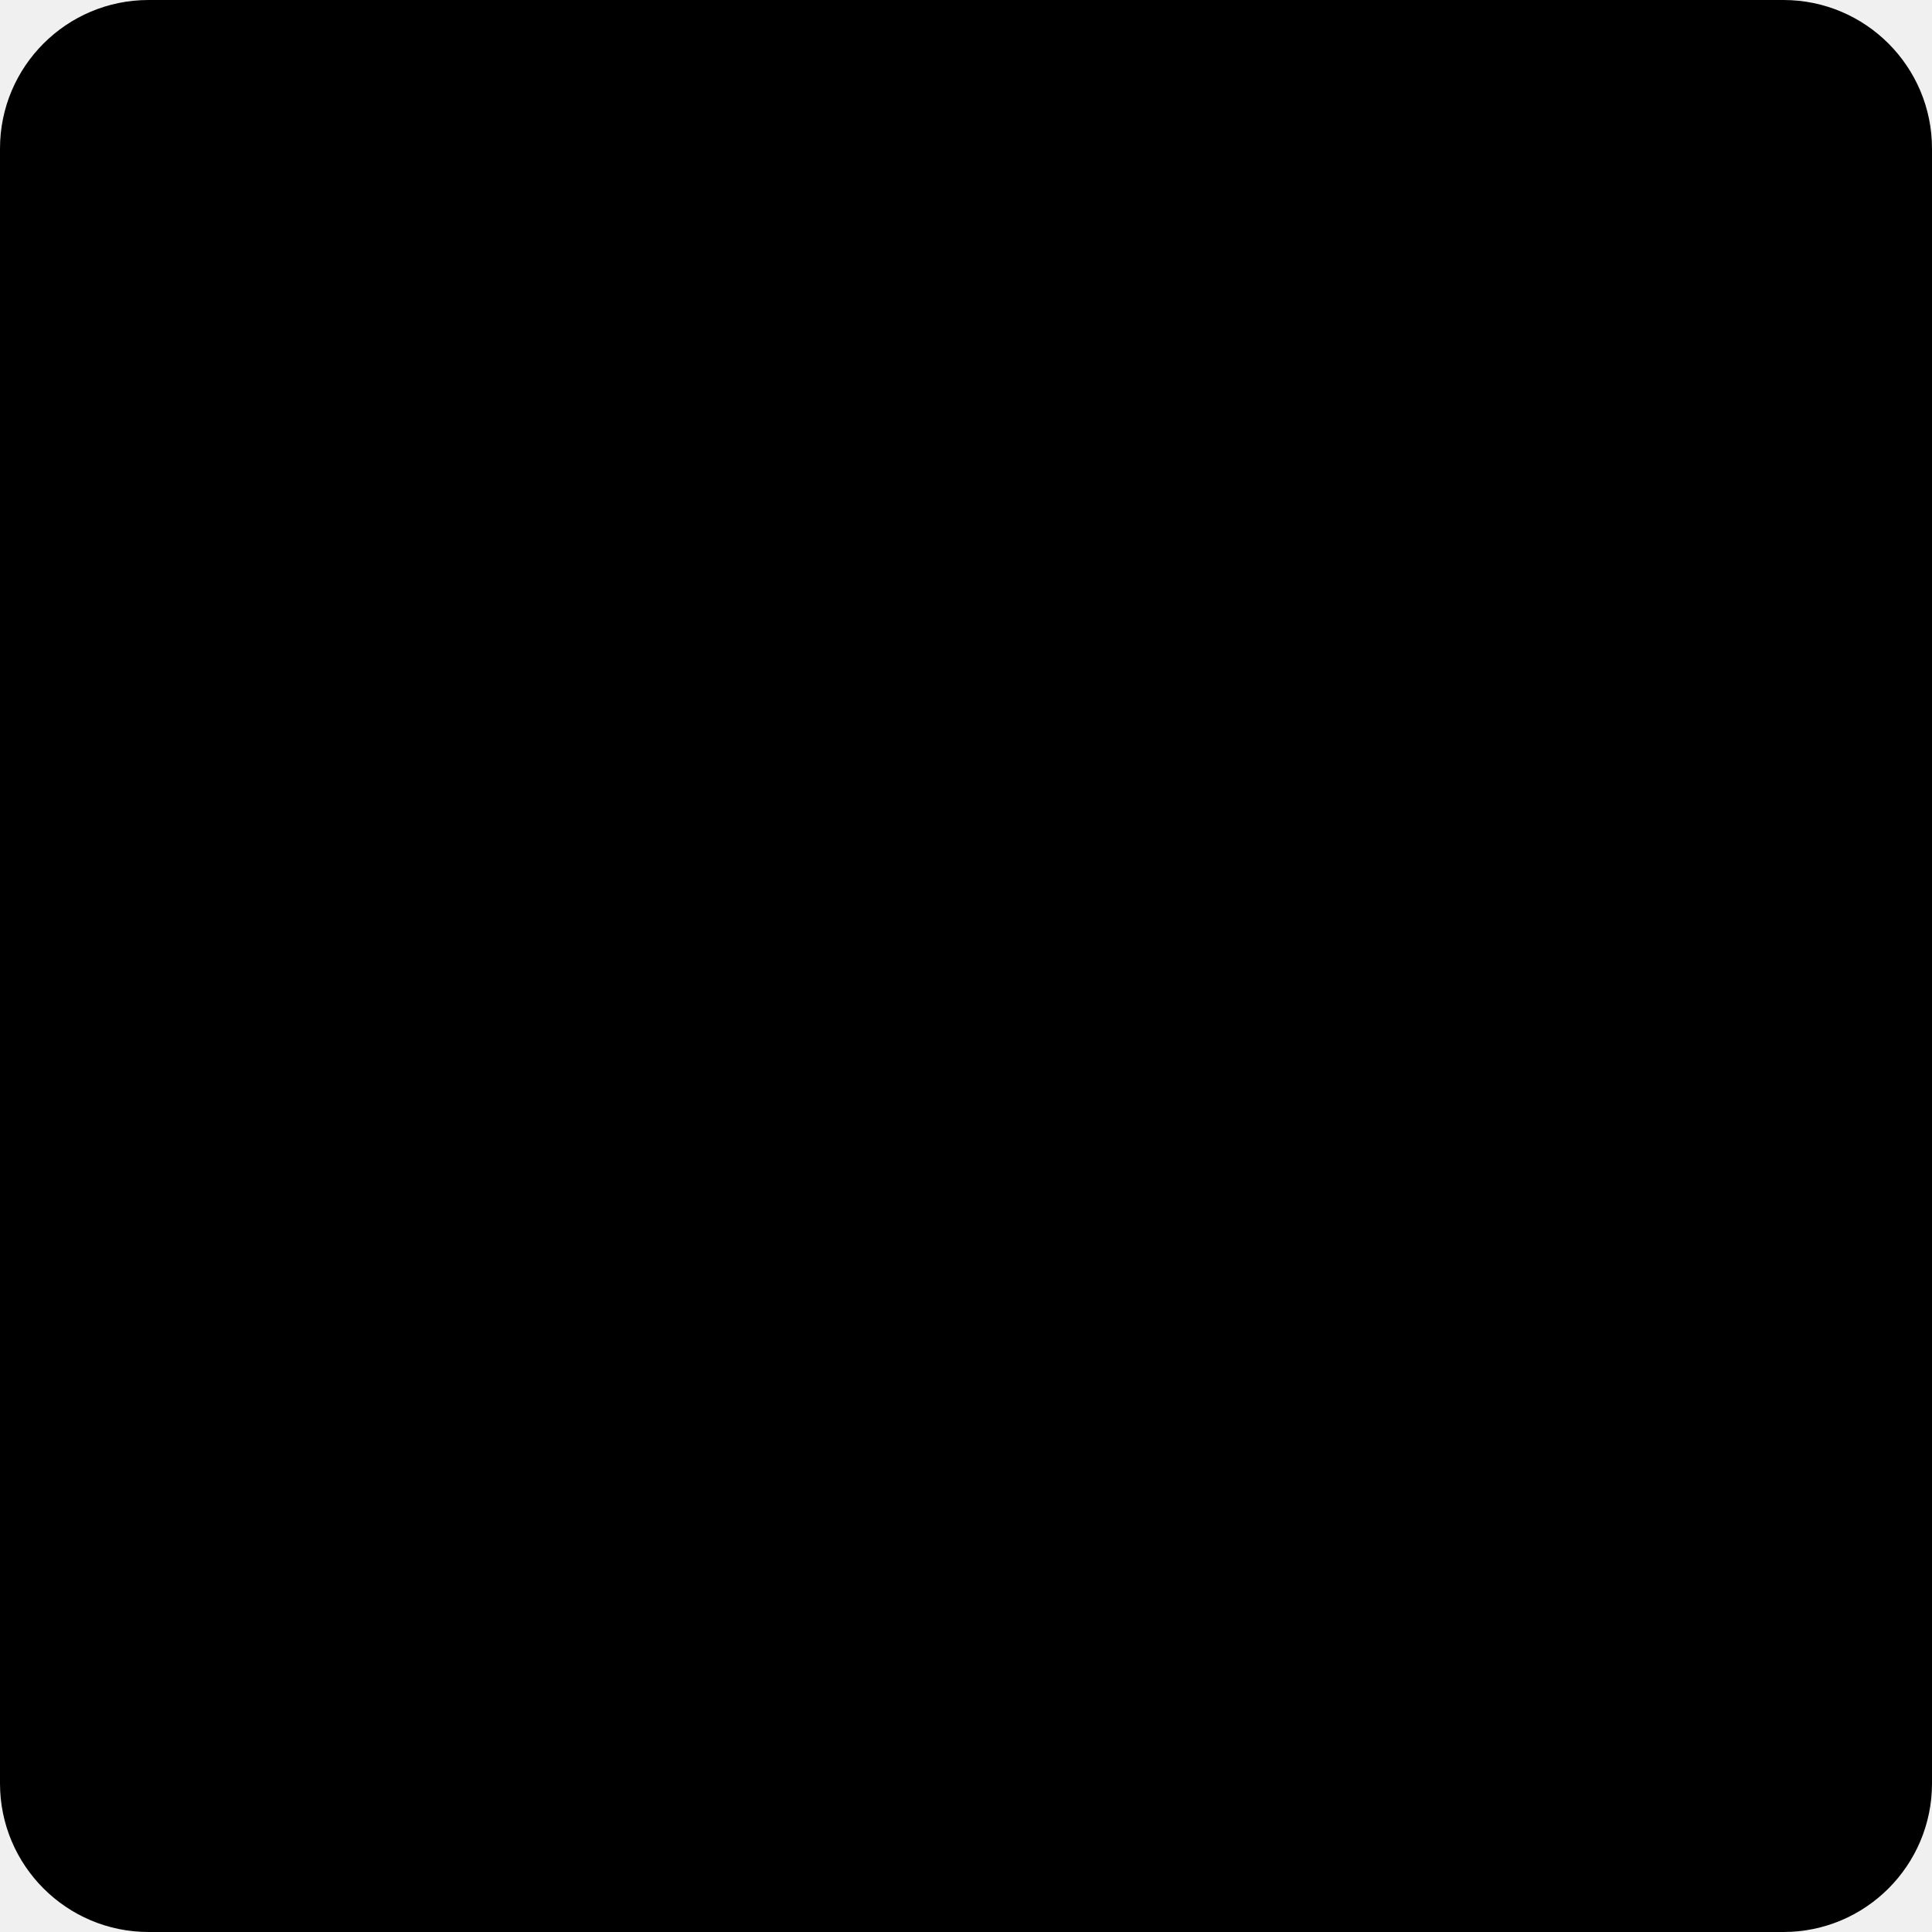
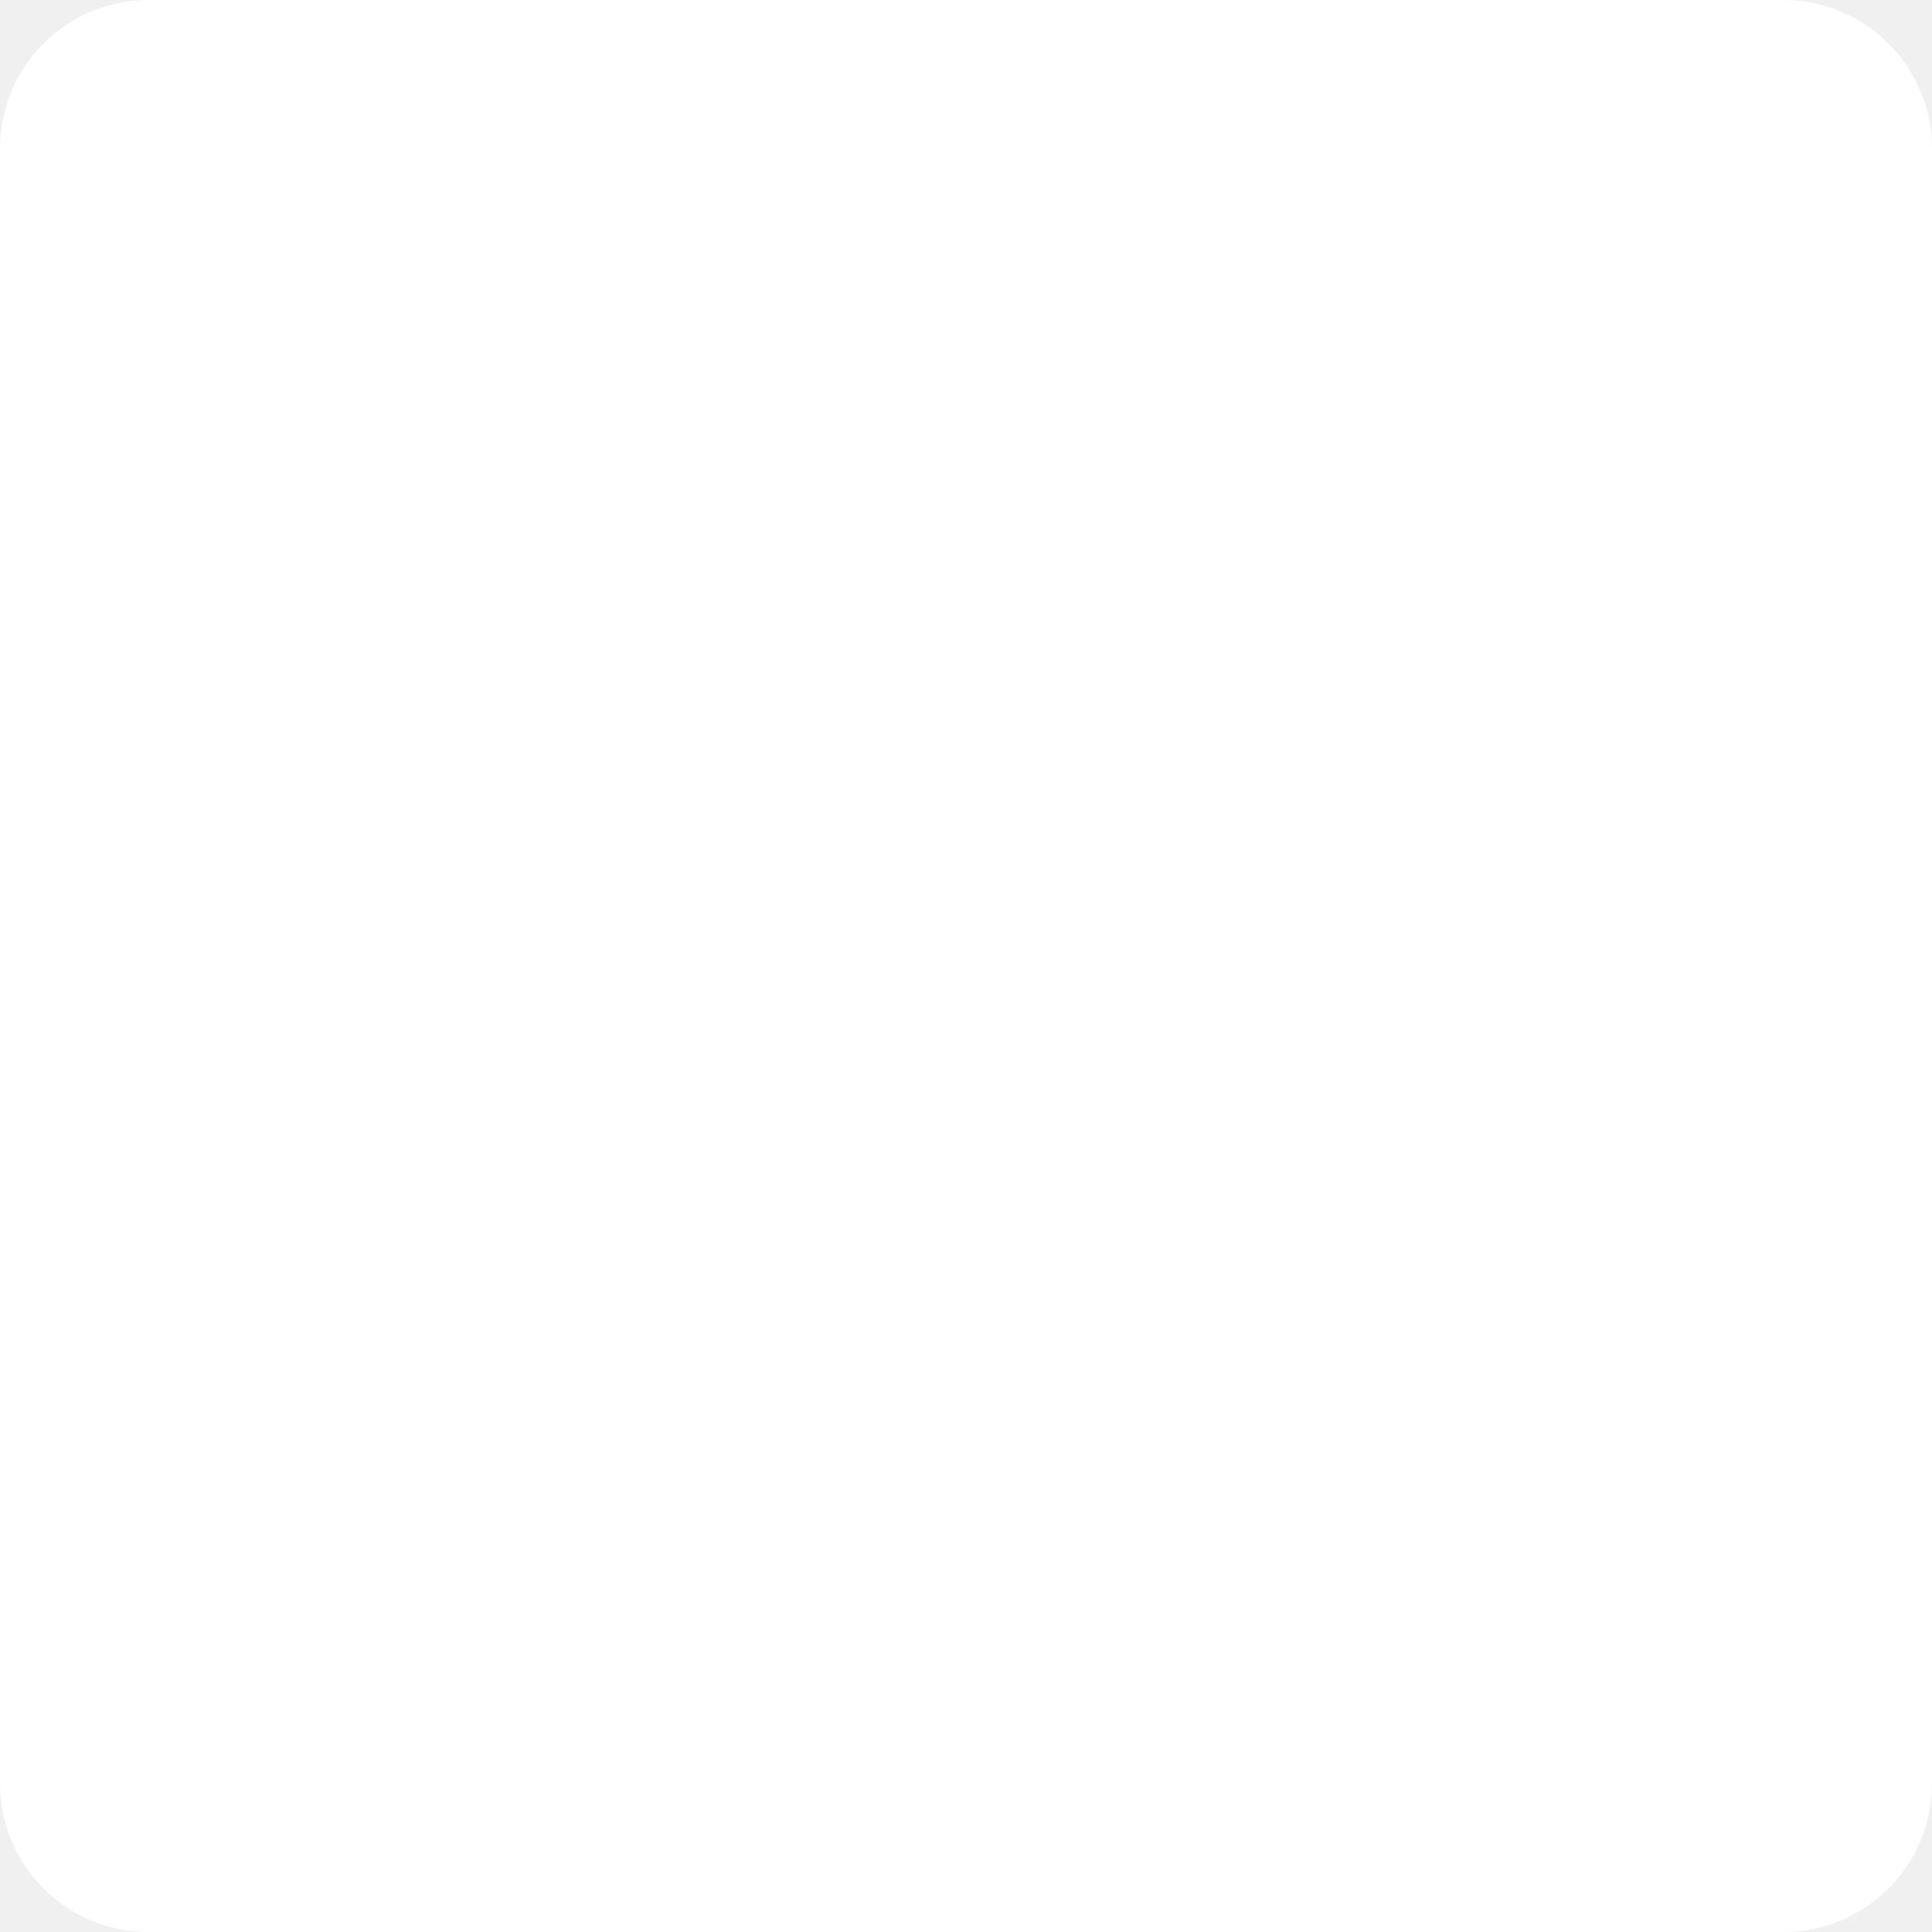
<svg xmlns="http://www.w3.org/2000/svg" version="1.1" id="Capa_1" x="0px" y="0px" viewBox="0 0 232.679 232.679" style="enable-background:new 0 0 232.679 232.679;" xml:space="preserve">
  <g id="Stop">
-     <path style="fill-rule:evenodd;clip-rule:evenodd;" d="M214.781,0H17.898C8.013,0,0,8.014,0,17.898v196.883   c0,9.885,8.013,17.898,17.898,17.898h196.883c9.886,0,17.898-8.013,17.898-17.898V17.898C232.679,8.014,224.666,0,214.781,0z" />
+     <path fill="#fff" fill-rule="evenodd" style="fill-rule:evenodd;clip-rule:evenodd;" d="M214.781,0H17.898C8.013,0,0,8.014,0,17.898v196.883   c0,9.885,8.013,17.898,17.898,17.898h196.883c9.886,0,17.898-8.013,17.898-17.898V17.898C232.679,8.014,224.666,0,214.781,0z" />
  </g>
  <g>
</g>
  <g>
</g>
  <g>
</g>
  <g>
</g>
  <g>
</g>
  <g>
</g>
  <g>
</g>
  <g>
</g>
  <g>
</g>
  <g>
</g>
  <g>
</g>
  <g>
</g>
  <g>
</g>
  <g>
</g>
  <g>
</g>
</svg>
